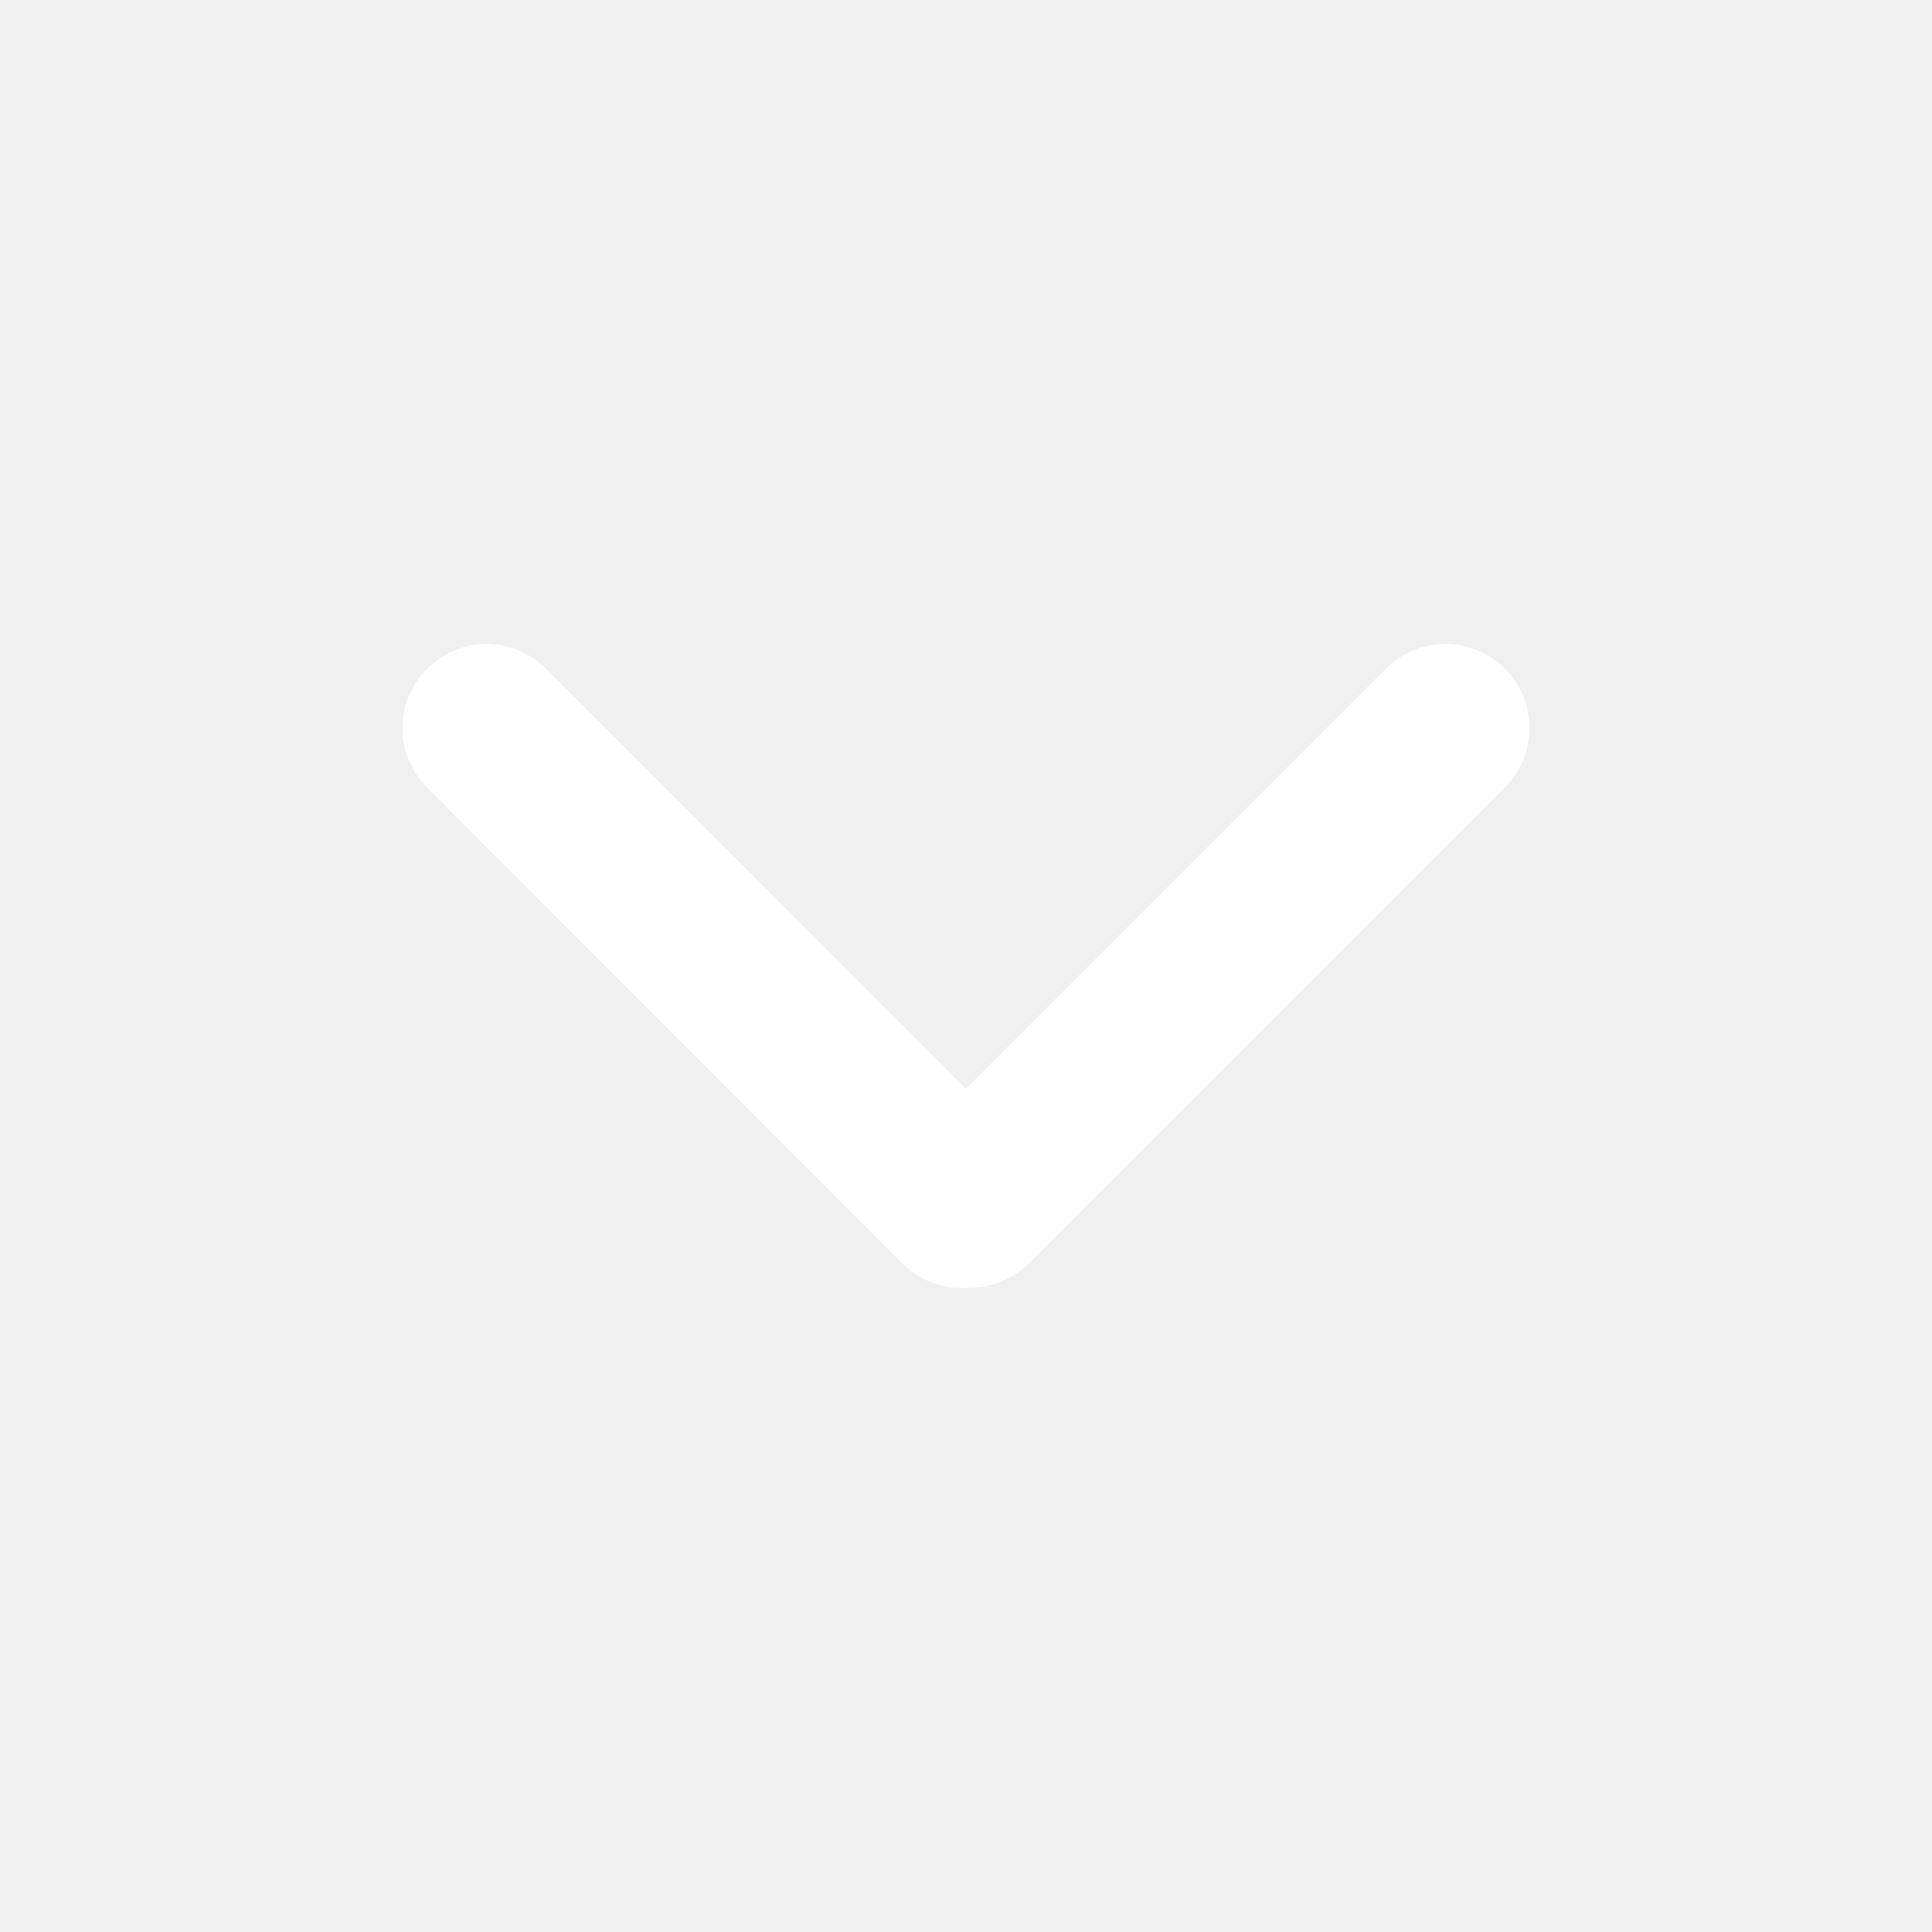
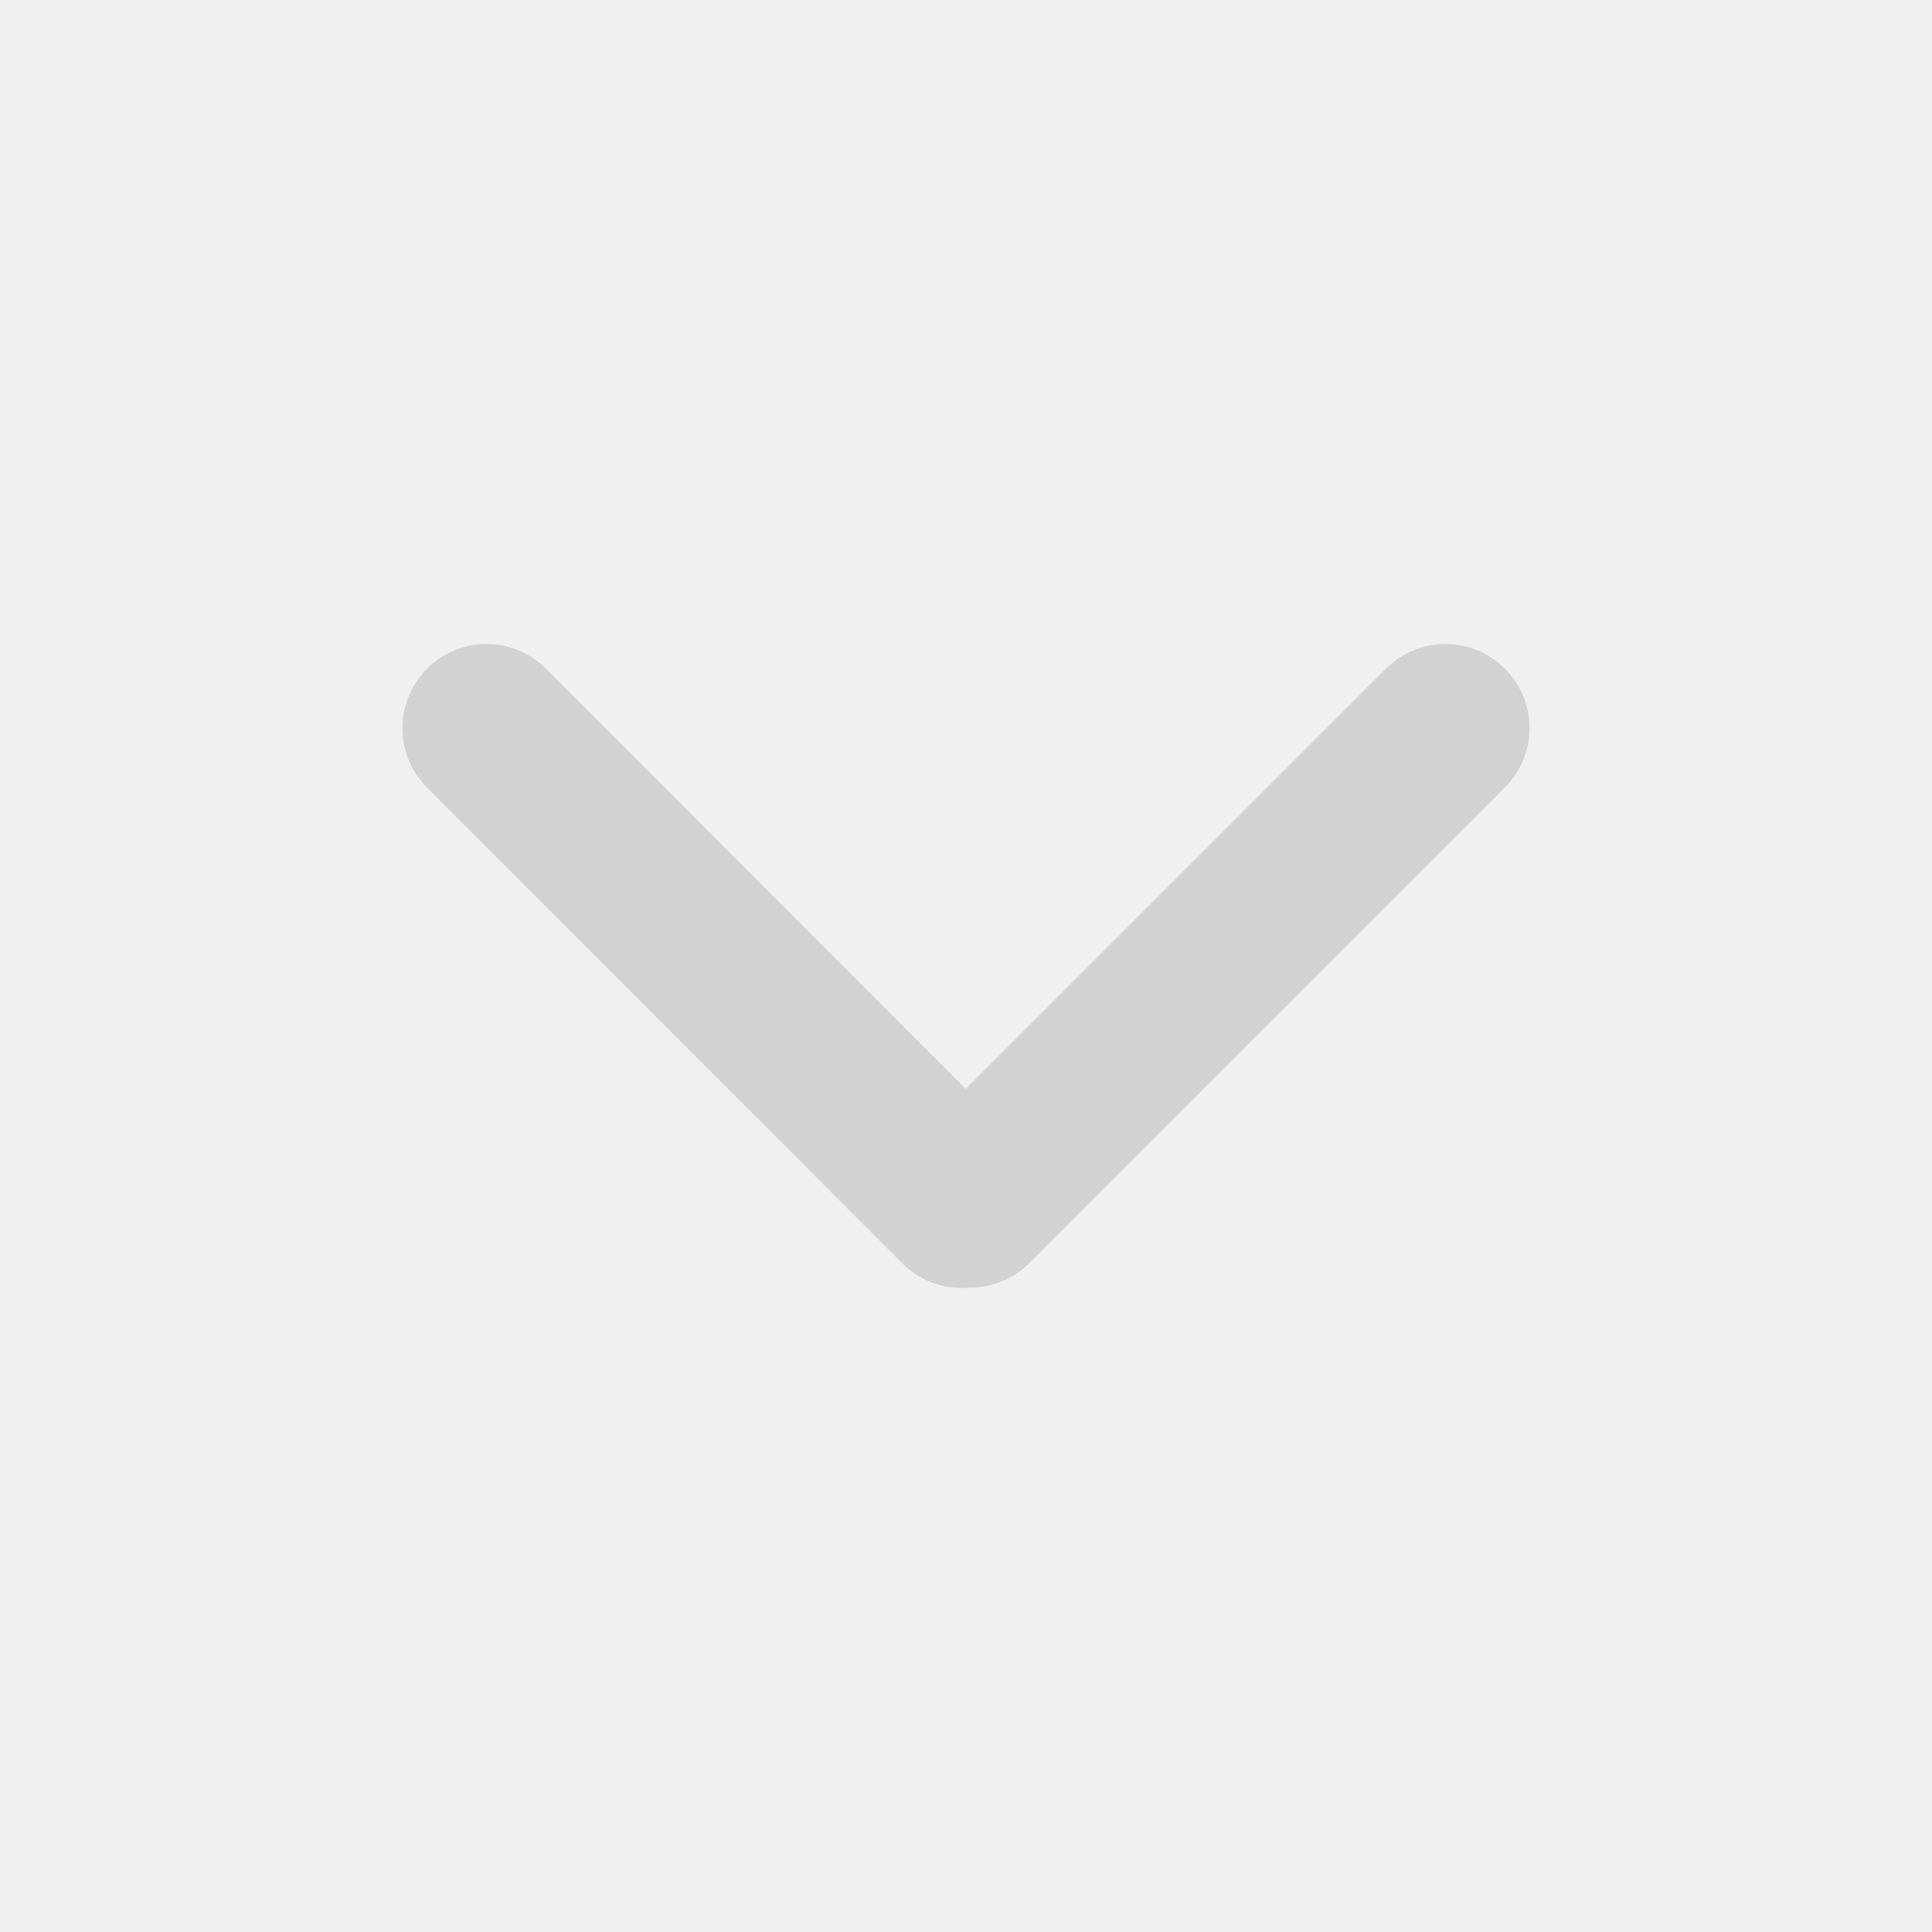
<svg xmlns="http://www.w3.org/2000/svg" width="24" height="24" fill="none" id="down">
-   <path fill="white" d="M5.305 8.306a1.046 1.046 0 0 0 0 1.478l5.904 5.91c.228.228.536.33.834.302.27 0 .539-.101.744-.306l5.907-5.907a1.044 1.044 0 1 0-1.477-1.477l-5.22 5.22-5.216-5.22a1.043 1.043 0 0 0-1.476 0Z" />
+   <path fill="#d2d2d2" d="M5.305 8.306a1.046 1.046 0 0 0 0 1.478l5.904 5.91c.228.228.536.33.834.302.27 0 .539-.101.744-.306l5.907-5.907a1.044 1.044 0 1 0-1.477-1.477l-5.22 5.22-5.216-5.22a1.043 1.043 0 0 0-1.476 0Z" />
</svg>
